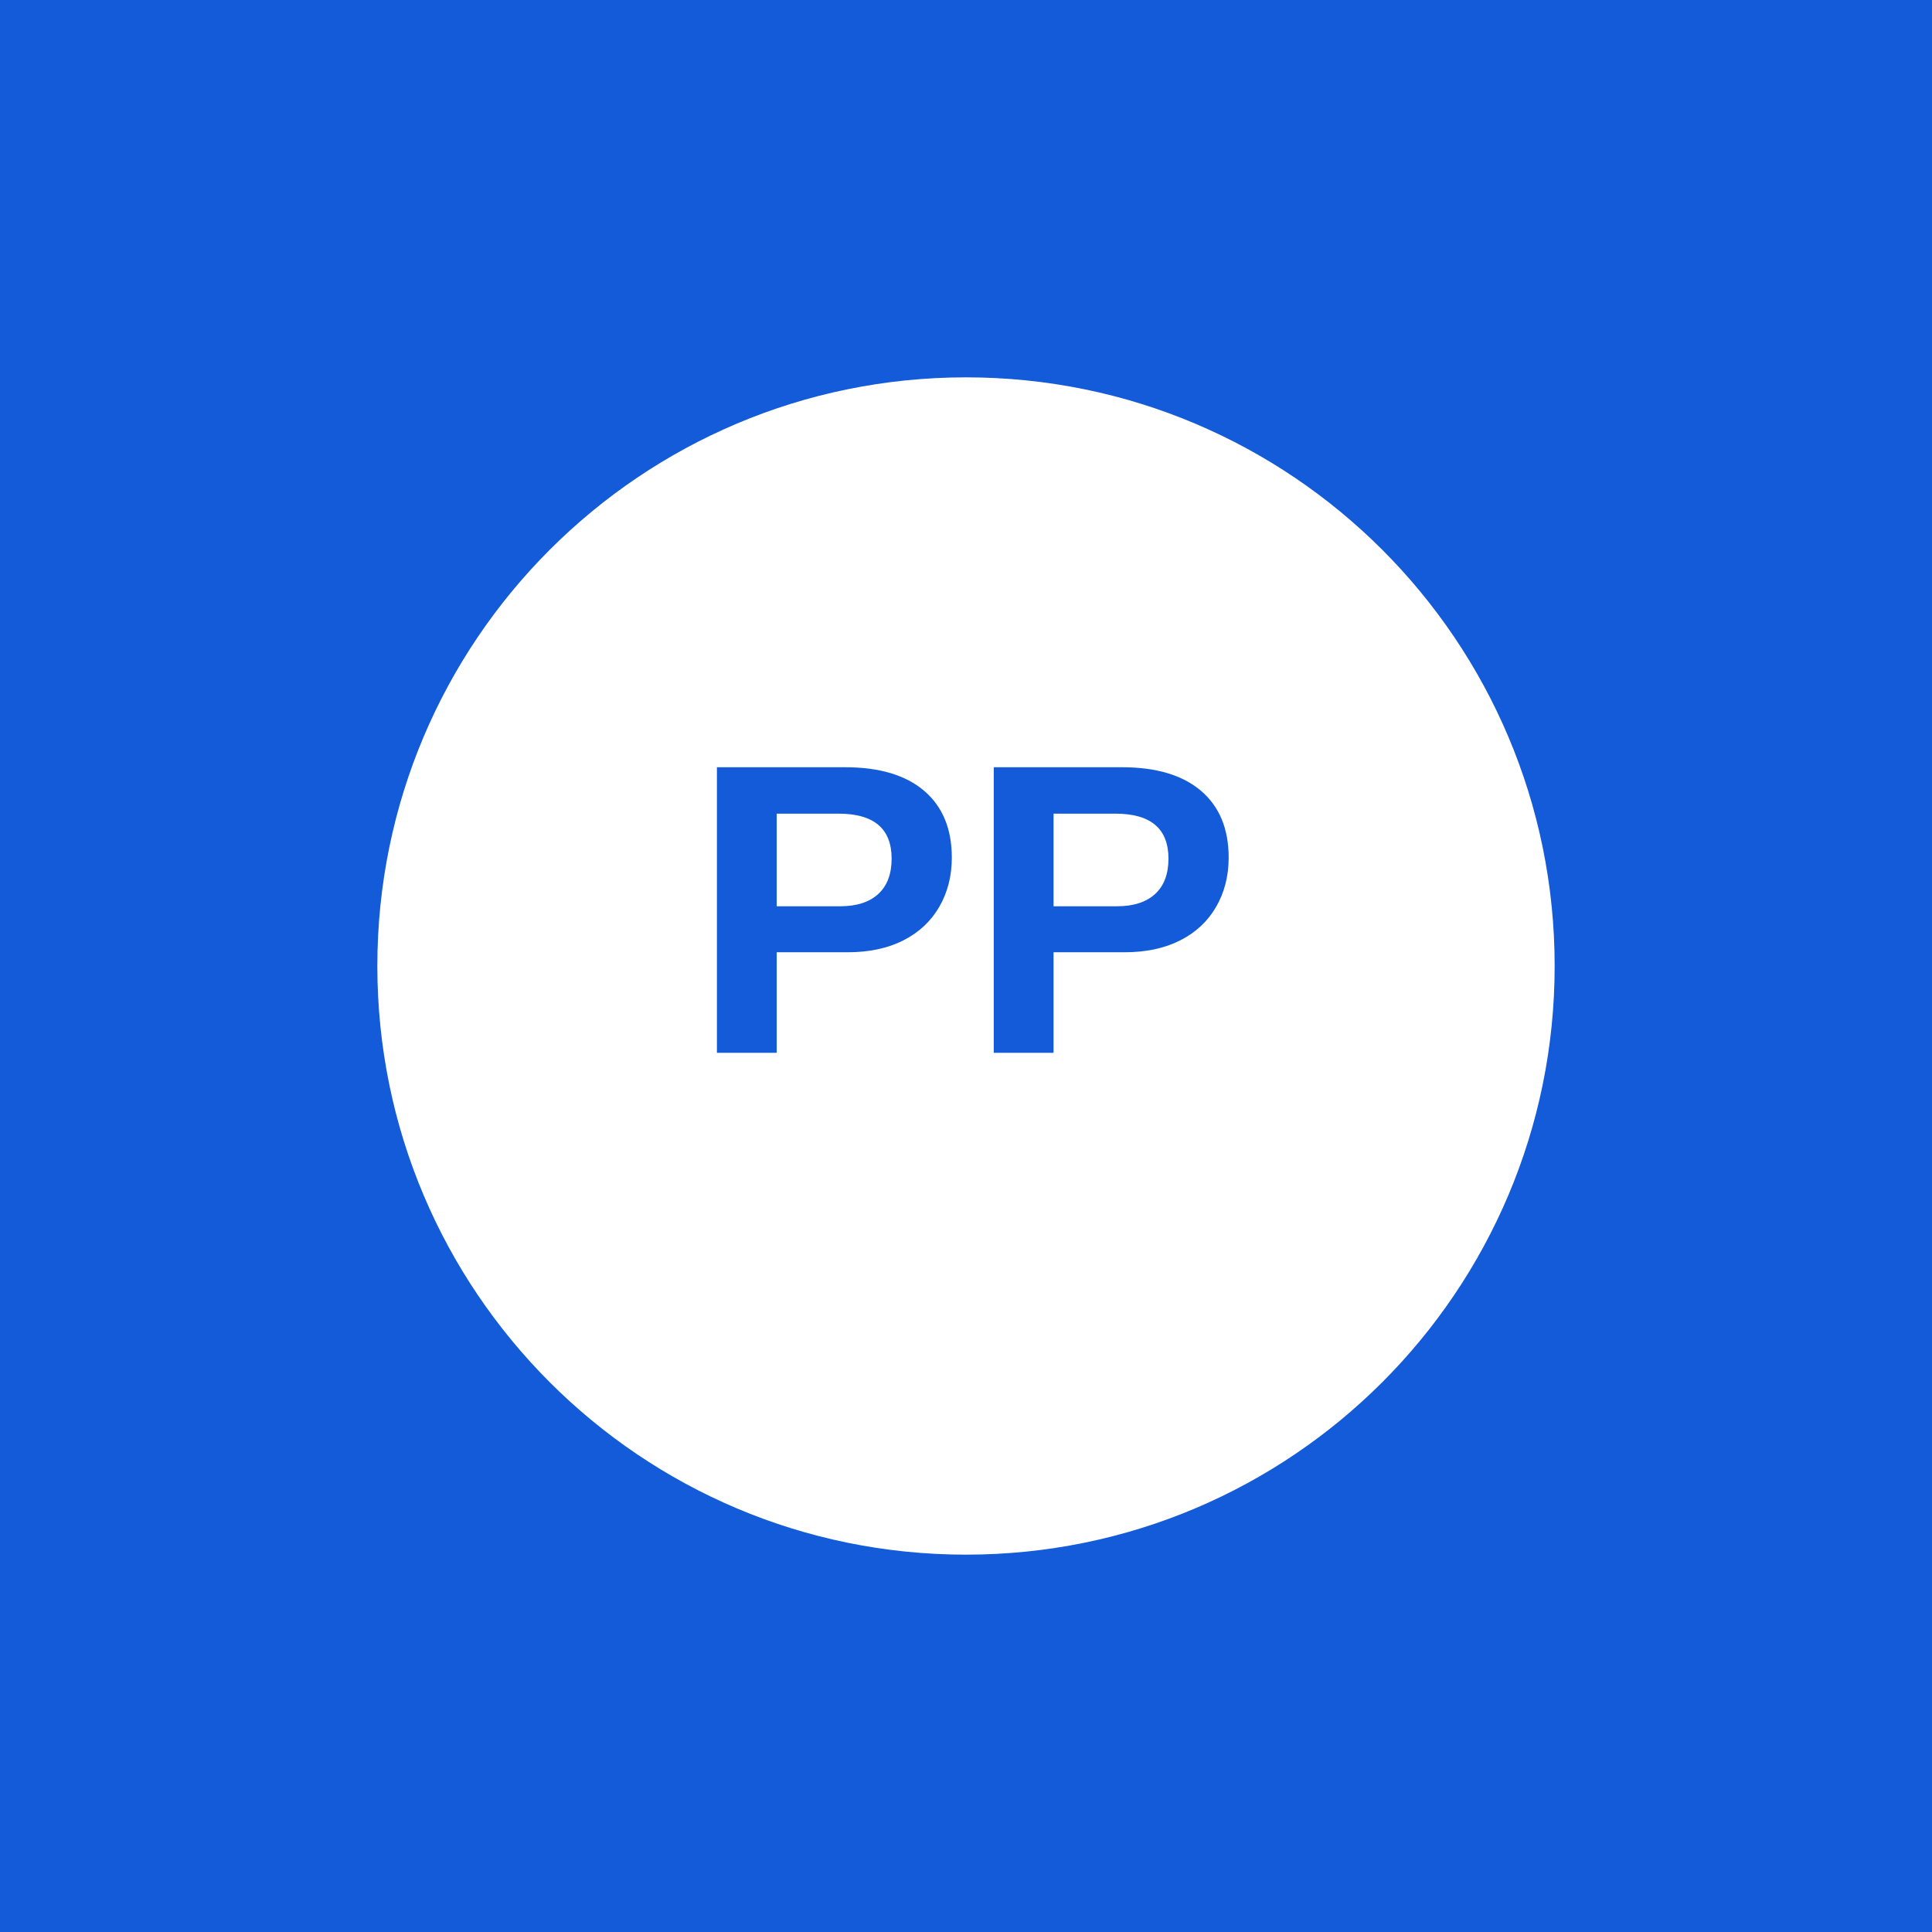
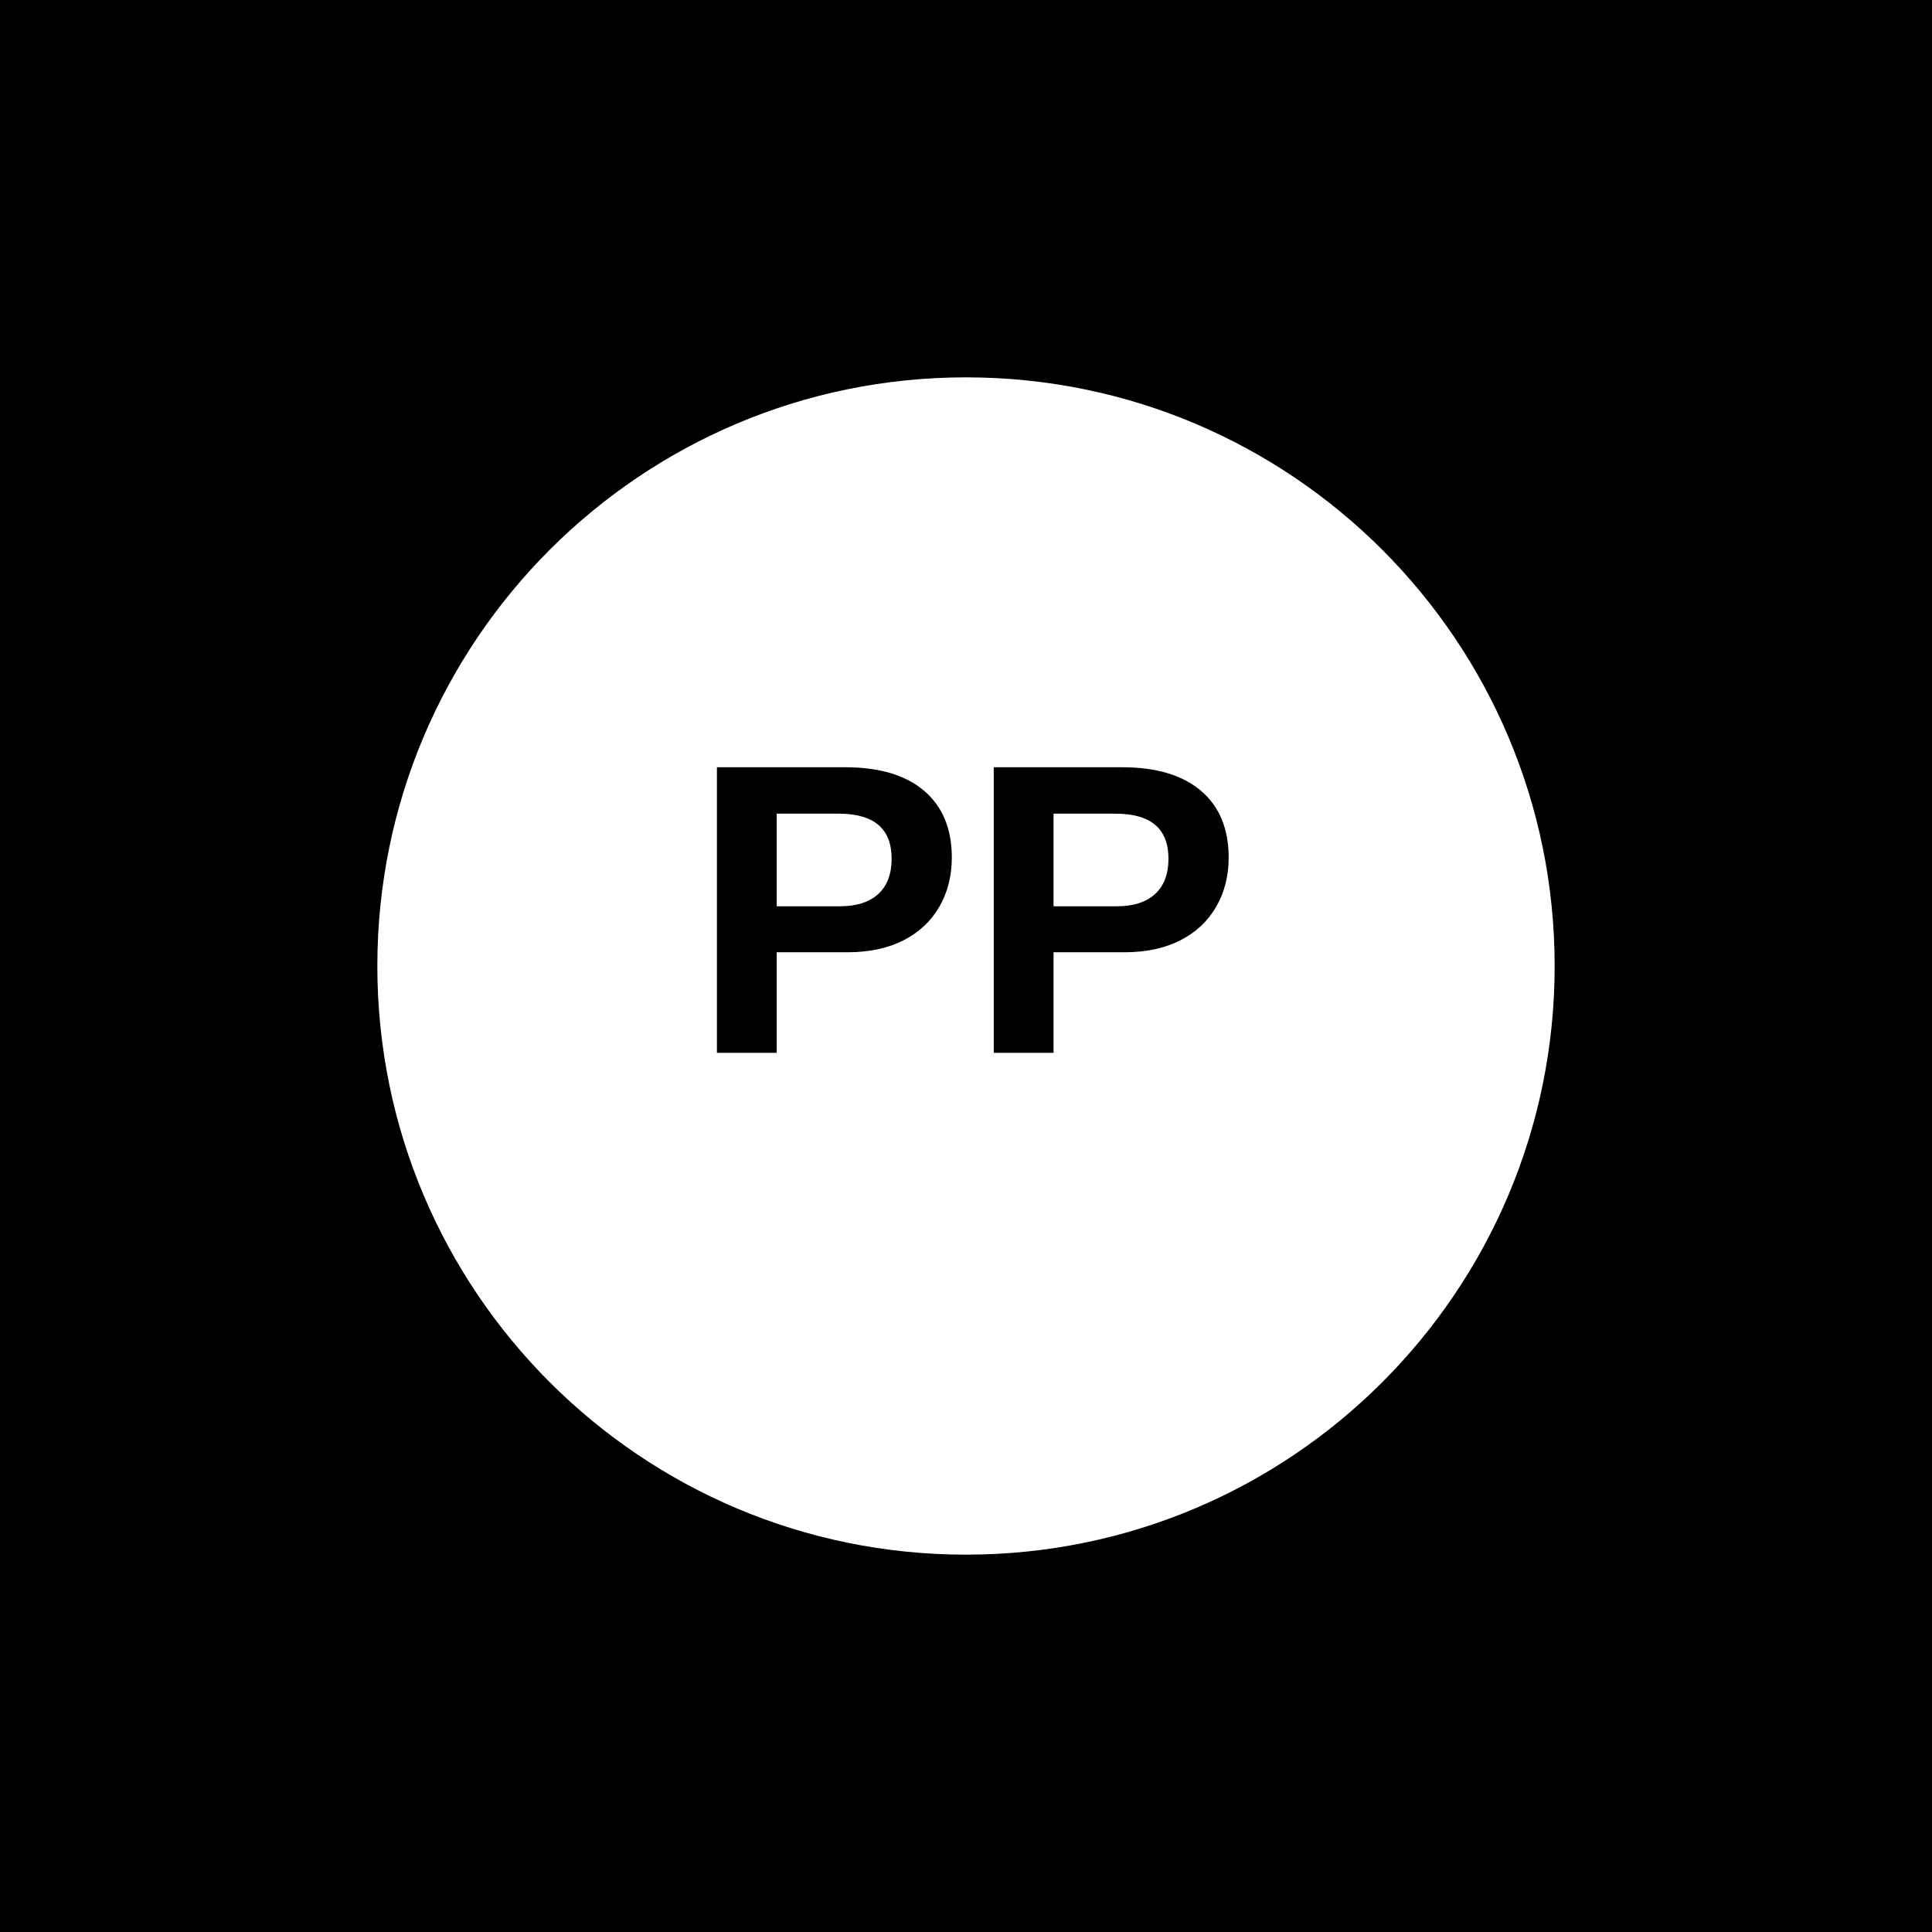
<svg xmlns="http://www.w3.org/2000/svg" viewBox="0 0 512 512">
-   <rect width="512" height="512" fill="#135bd8" />
+   <rect width="512" height="512" fill="#000" />
  <circle cx="256" cy="256" r="156" fill="#fff" />
-   <text x="256" y="279" text-anchor="middle" font-family="Arial" font-size="110" font-weight="bold" fill="#135bd8">PP</text>
+   <text x="256" y="279" text-anchor="middle" font-family="Arial" font-size="110" font-weight="bold" fill="#000">PP</text>
</svg>
